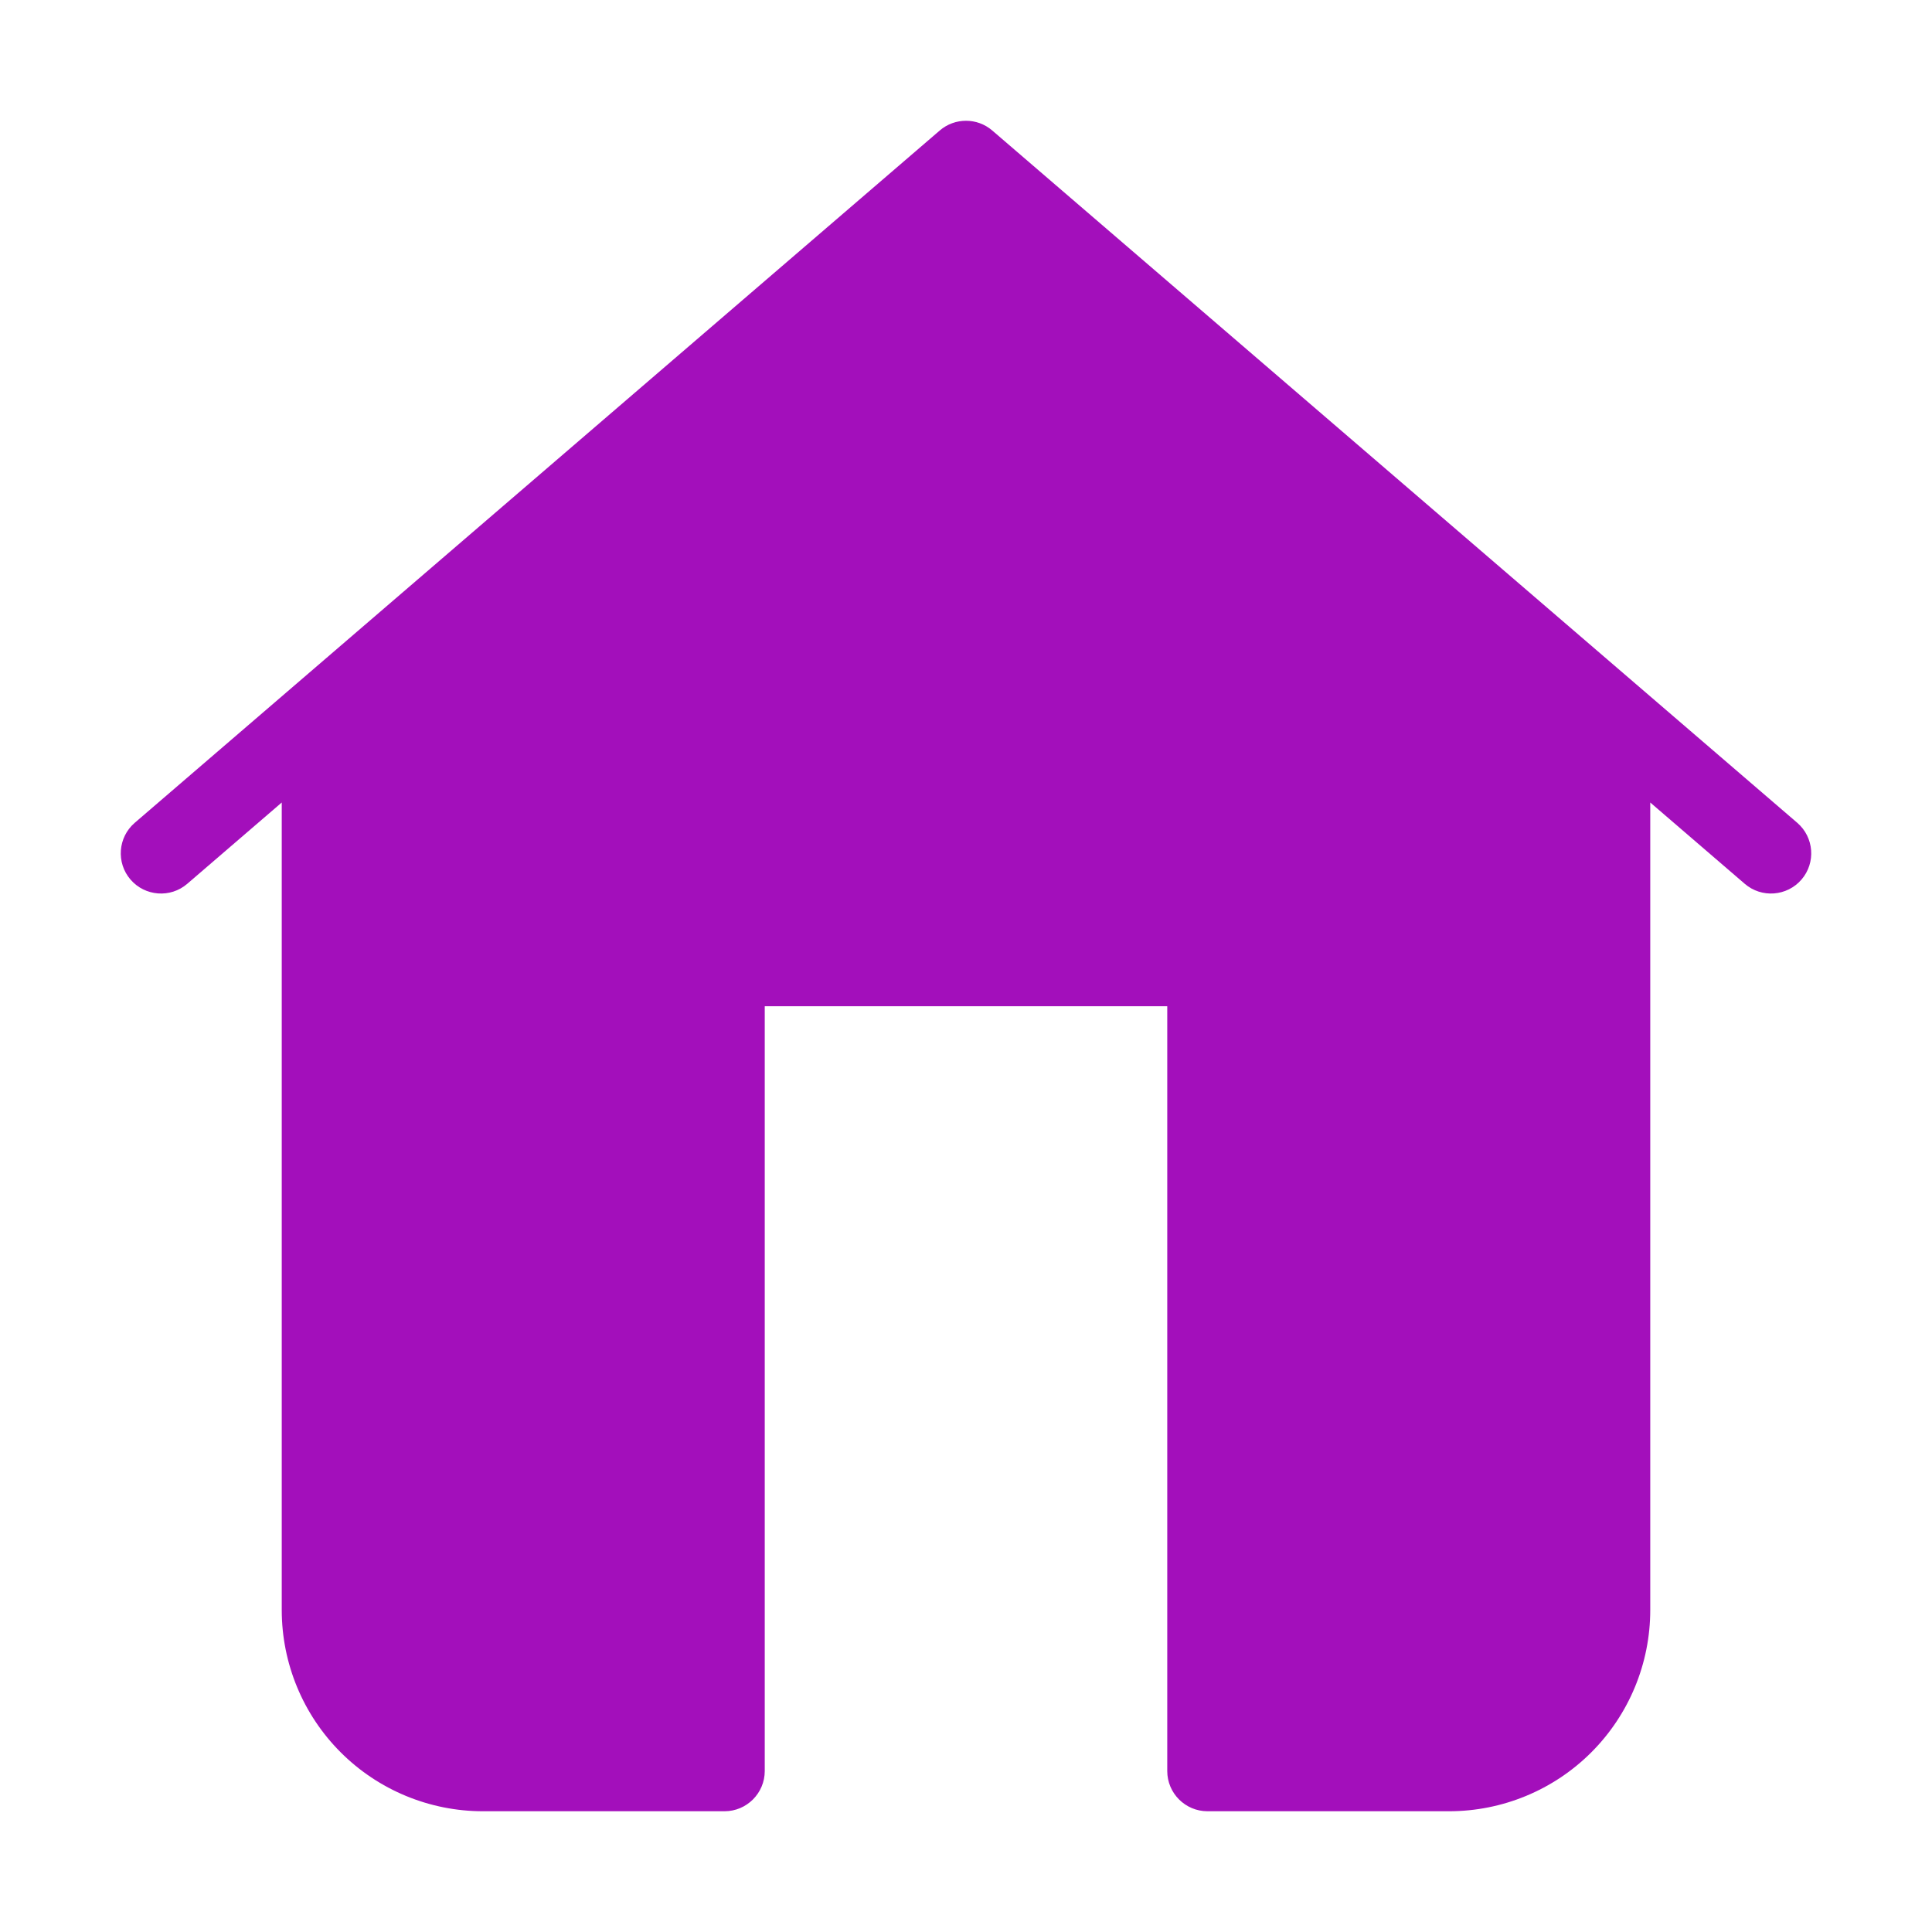
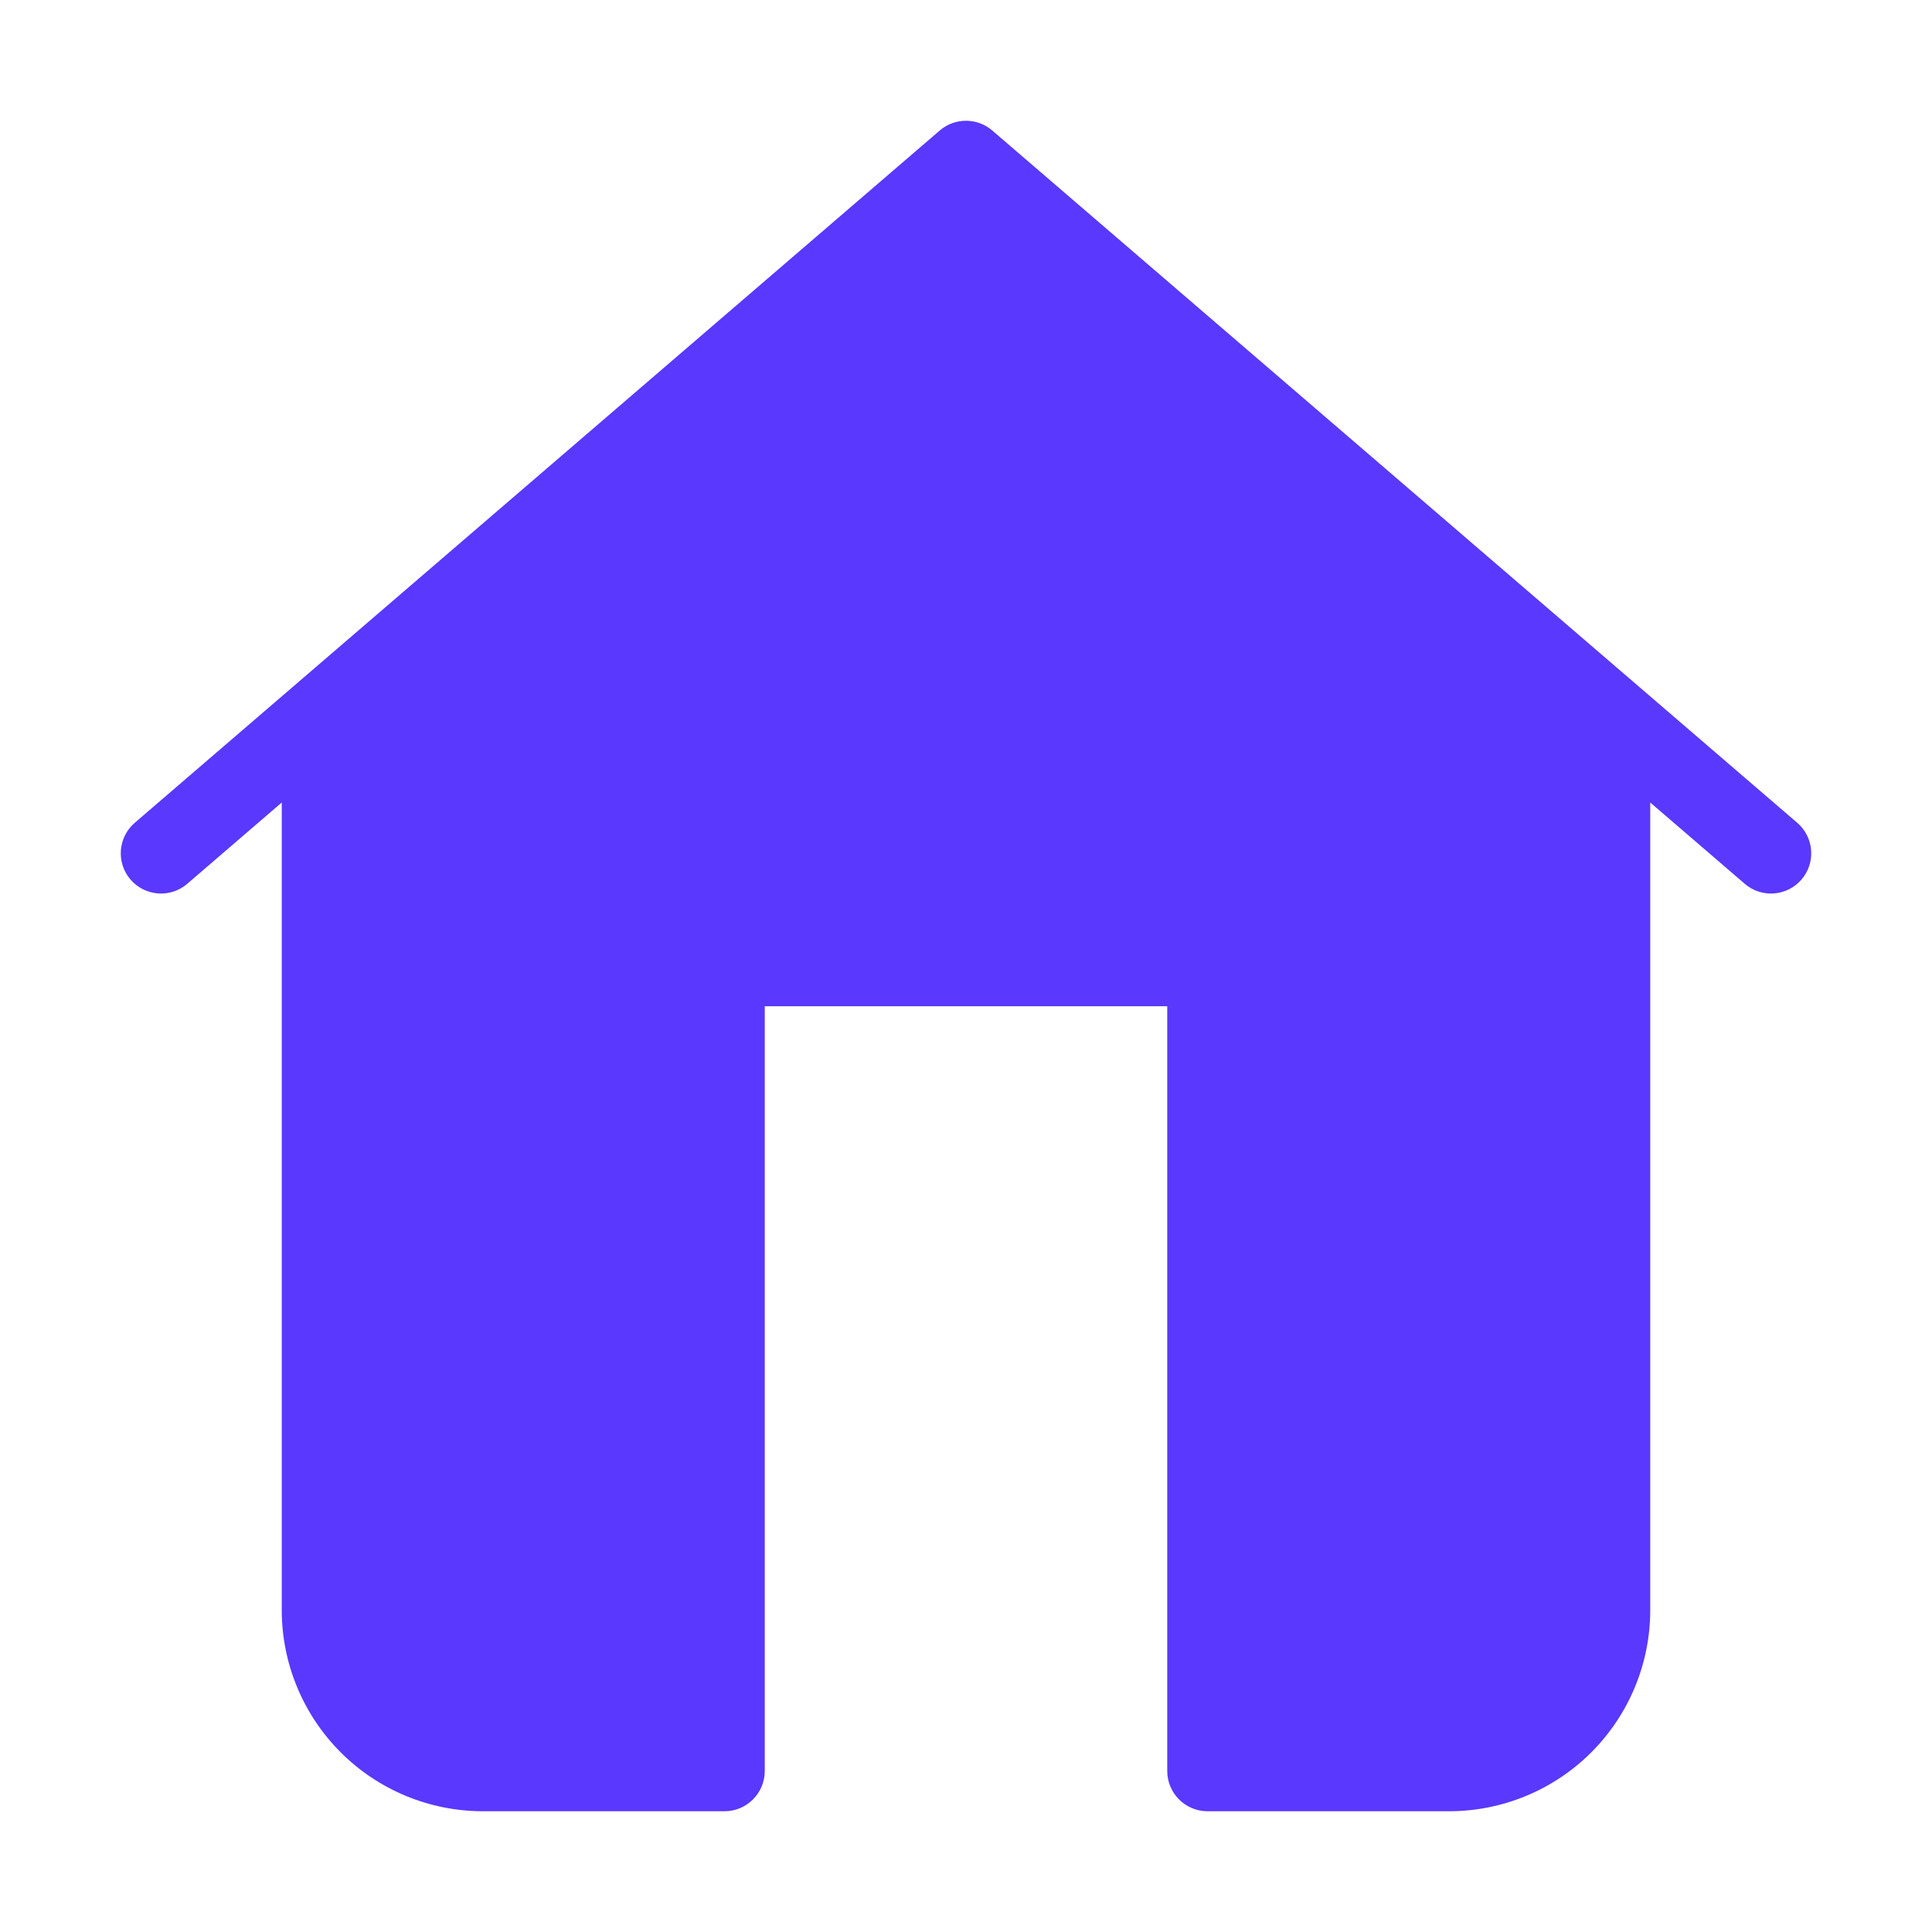
<svg xmlns="http://www.w3.org/2000/svg" width="24" height="24" viewBox="0 0 24 24" fill="none">
-   <path fill-rule="evenodd" clip-rule="evenodd" d="M12.326 1.621C12.139 1.46 11.861 1.46 11.674 1.621L1.674 10.221C1.465 10.401 1.441 10.717 1.621 10.926C1.801 11.135 2.117 11.159 2.326 10.979L3.5 9.969V20C3.5 20.663 3.763 21.299 4.232 21.768C4.701 22.237 5.337 22.5 6 22.5H9C9.276 22.5 9.5 22.276 9.5 22V12.5H14.5V22C14.5 22.276 14.724 22.5 15 22.5H18C18.663 22.5 19.299 22.237 19.768 21.768C20.237 21.299 20.5 20.663 20.5 20V9.969L21.674 10.979C21.883 11.159 22.199 11.135 22.379 10.926C22.559 10.717 22.535 10.401 22.326 10.221L12.326 1.621ZM19.5 9.109L12 2.659L4.5 9.109V20C4.5 20.398 4.658 20.779 4.939 21.061C5.221 21.342 5.602 21.5 6 21.5H8.5V12C8.5 11.724 8.724 11.5 9 11.5H15C15.276 11.5 15.5 11.724 15.5 12V21.5H18C18.398 21.5 18.779 21.342 19.061 21.061C19.342 20.779 19.5 20.398 19.5 20V9.109Z" fill="#A30FBB" />
-   <path d="M4 21V9L12 2.5L20 9V21L18 22H15V12H9V22H7L4 21Z" fill="#A30FBB" />
+   <path fill-rule="evenodd" clip-rule="evenodd" d="M12.326 1.621C12.139 1.46 11.861 1.46 11.674 1.621L1.674 10.221C1.465 10.401 1.441 10.717 1.621 10.926C1.801 11.135 2.117 11.159 2.326 10.979L3.5 9.969V20C3.5 20.663 3.763 21.299 4.232 21.768C4.701 22.237 5.337 22.5 6 22.5H9C9.276 22.5 9.5 22.276 9.5 22V12.5H14.5V22C14.5 22.276 14.724 22.5 15 22.5H18C18.663 22.5 19.299 22.237 19.768 21.768C20.237 21.299 20.5 20.663 20.5 20V9.969L21.674 10.979C21.883 11.159 22.199 11.135 22.379 10.926C22.559 10.717 22.535 10.401 22.326 10.221L12.326 1.621ZM19.5 9.109L12 2.659L4.5 9.109V20C4.5 20.398 4.658 20.779 4.939 21.061C5.221 21.342 5.602 21.5 6 21.5H8.5V12C8.5 11.724 8.724 11.5 9 11.5H15C15.276 11.5 15.5 11.724 15.5 12V21.5H18C18.398 21.5 18.779 21.342 19.061 21.061C19.342 20.779 19.5 20.398 19.5 20V9.109Z" fill="#5a38fd" />
+   <path d="M4 21V9L12 2.5L20 9V21L18 22H15V12H9V22H7L4 21Z" fill="#5a38fd" />
</svg>
